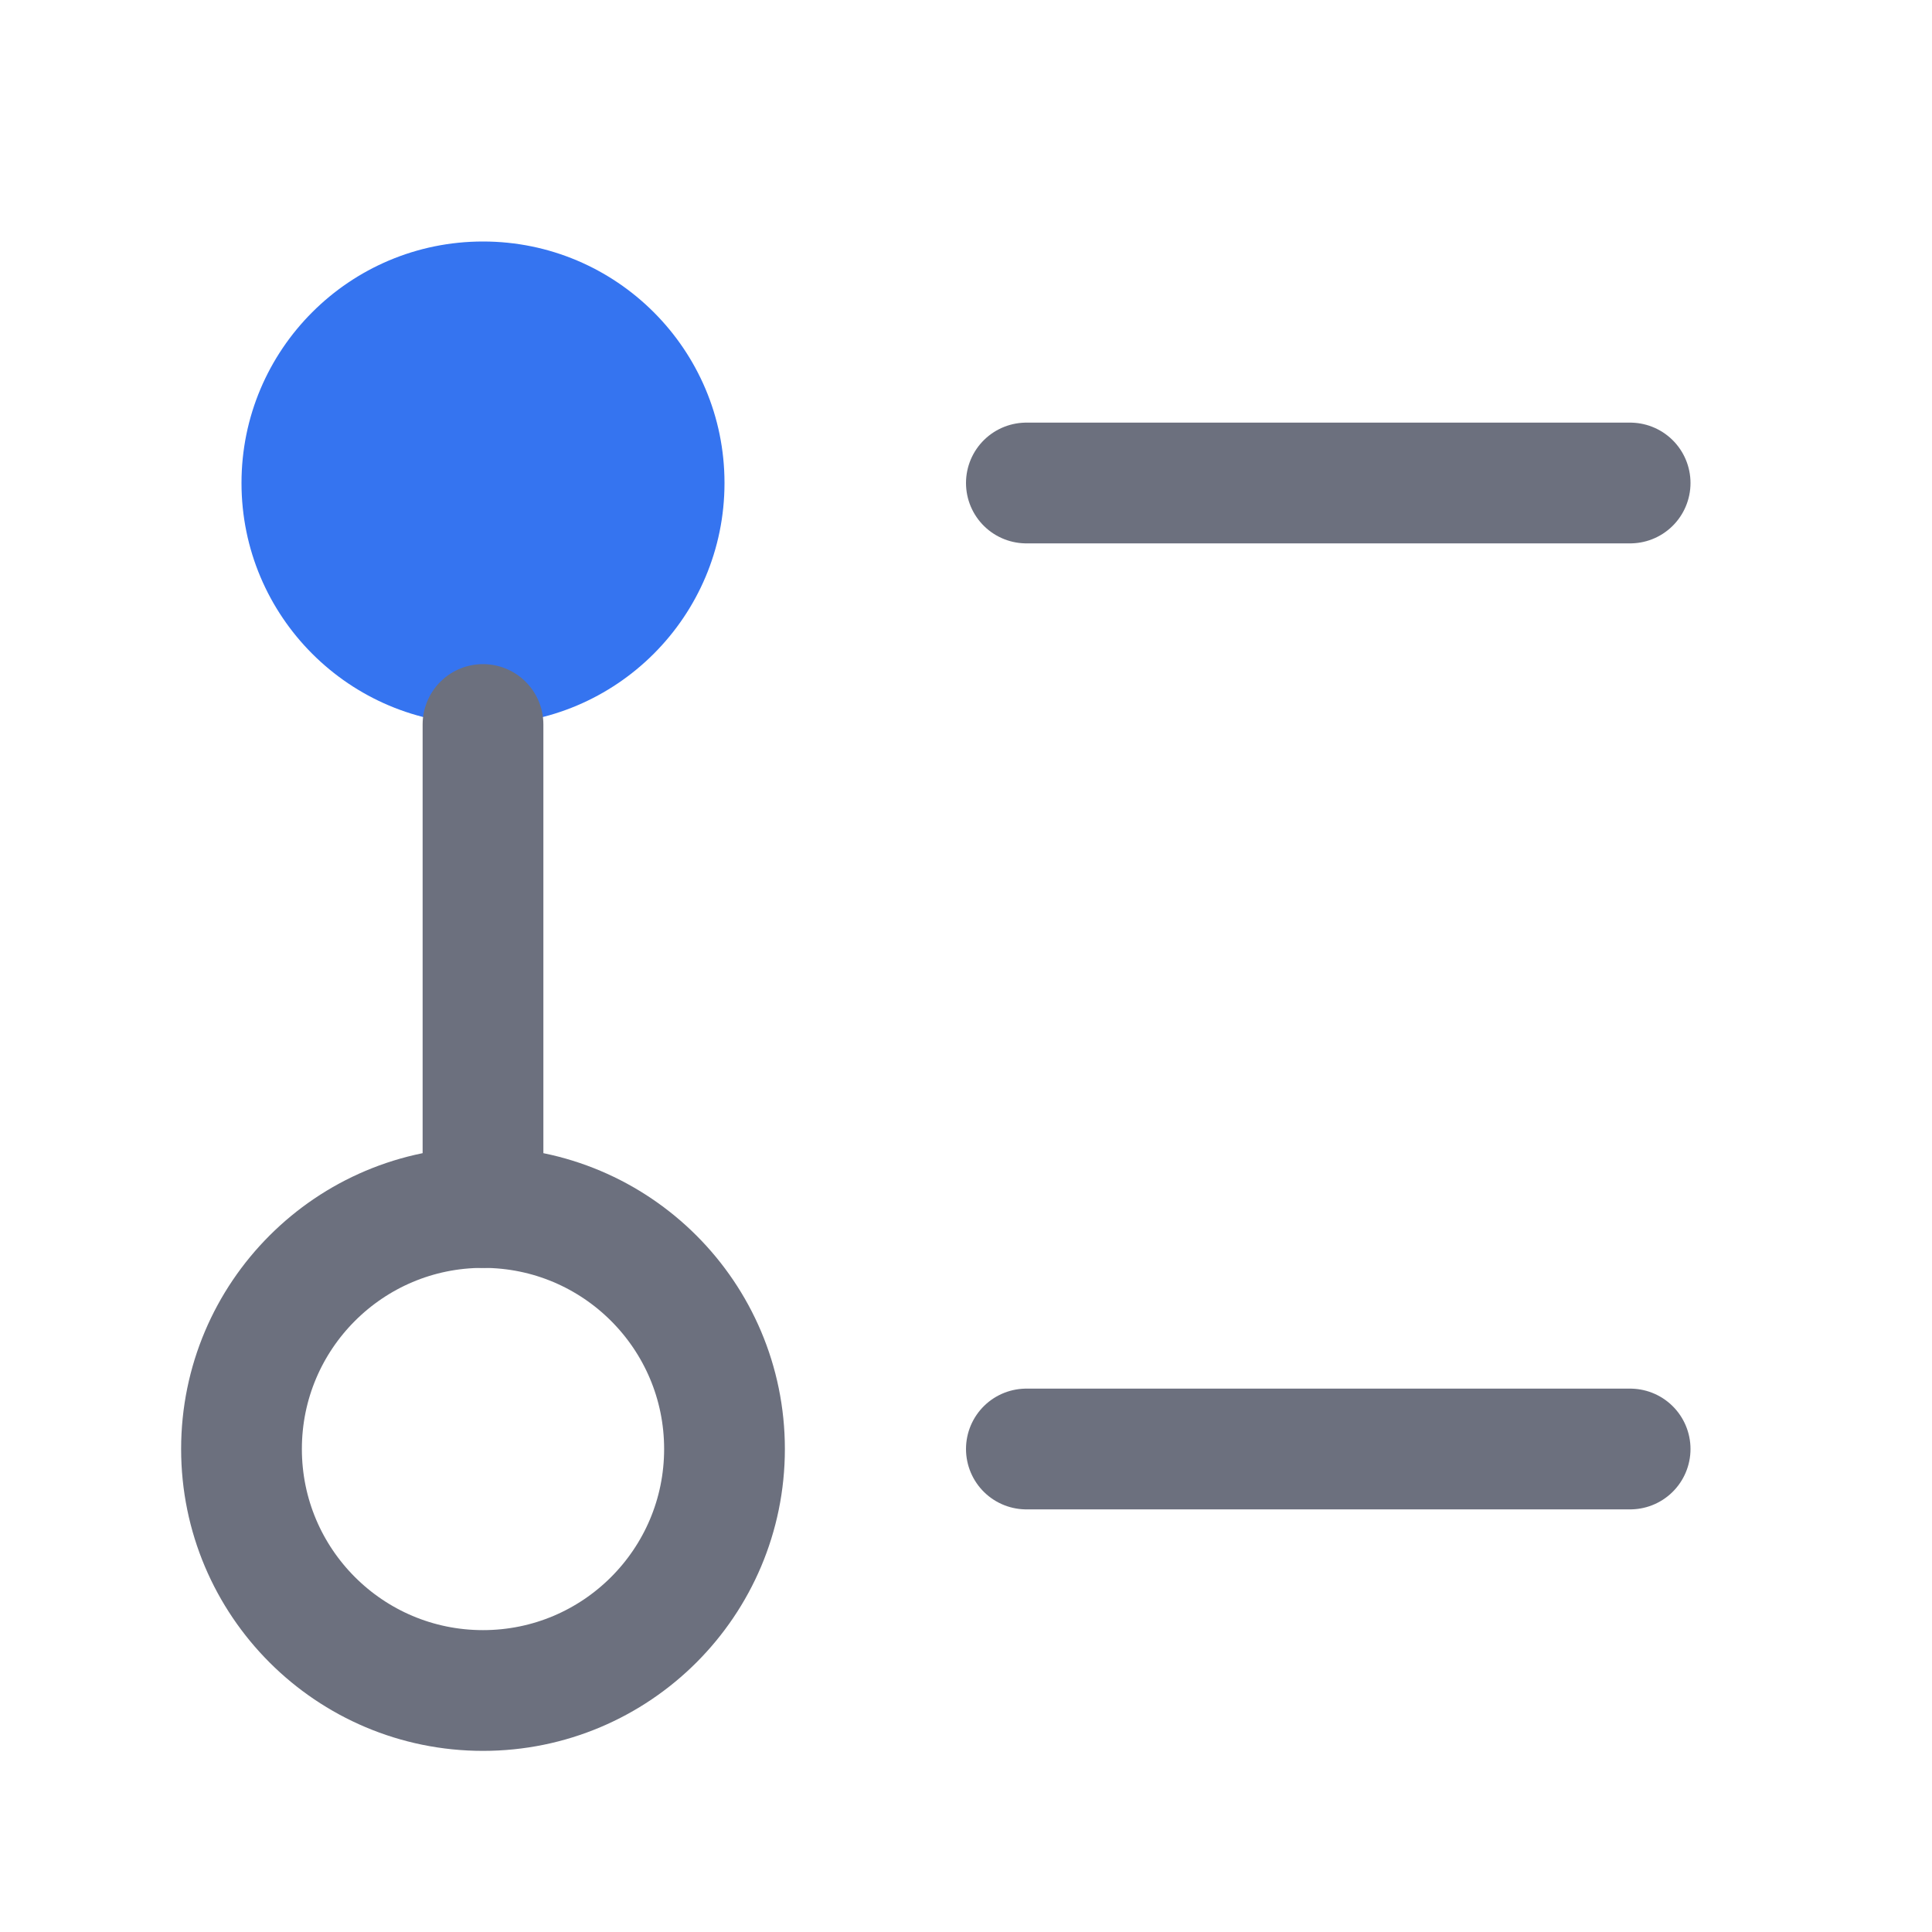
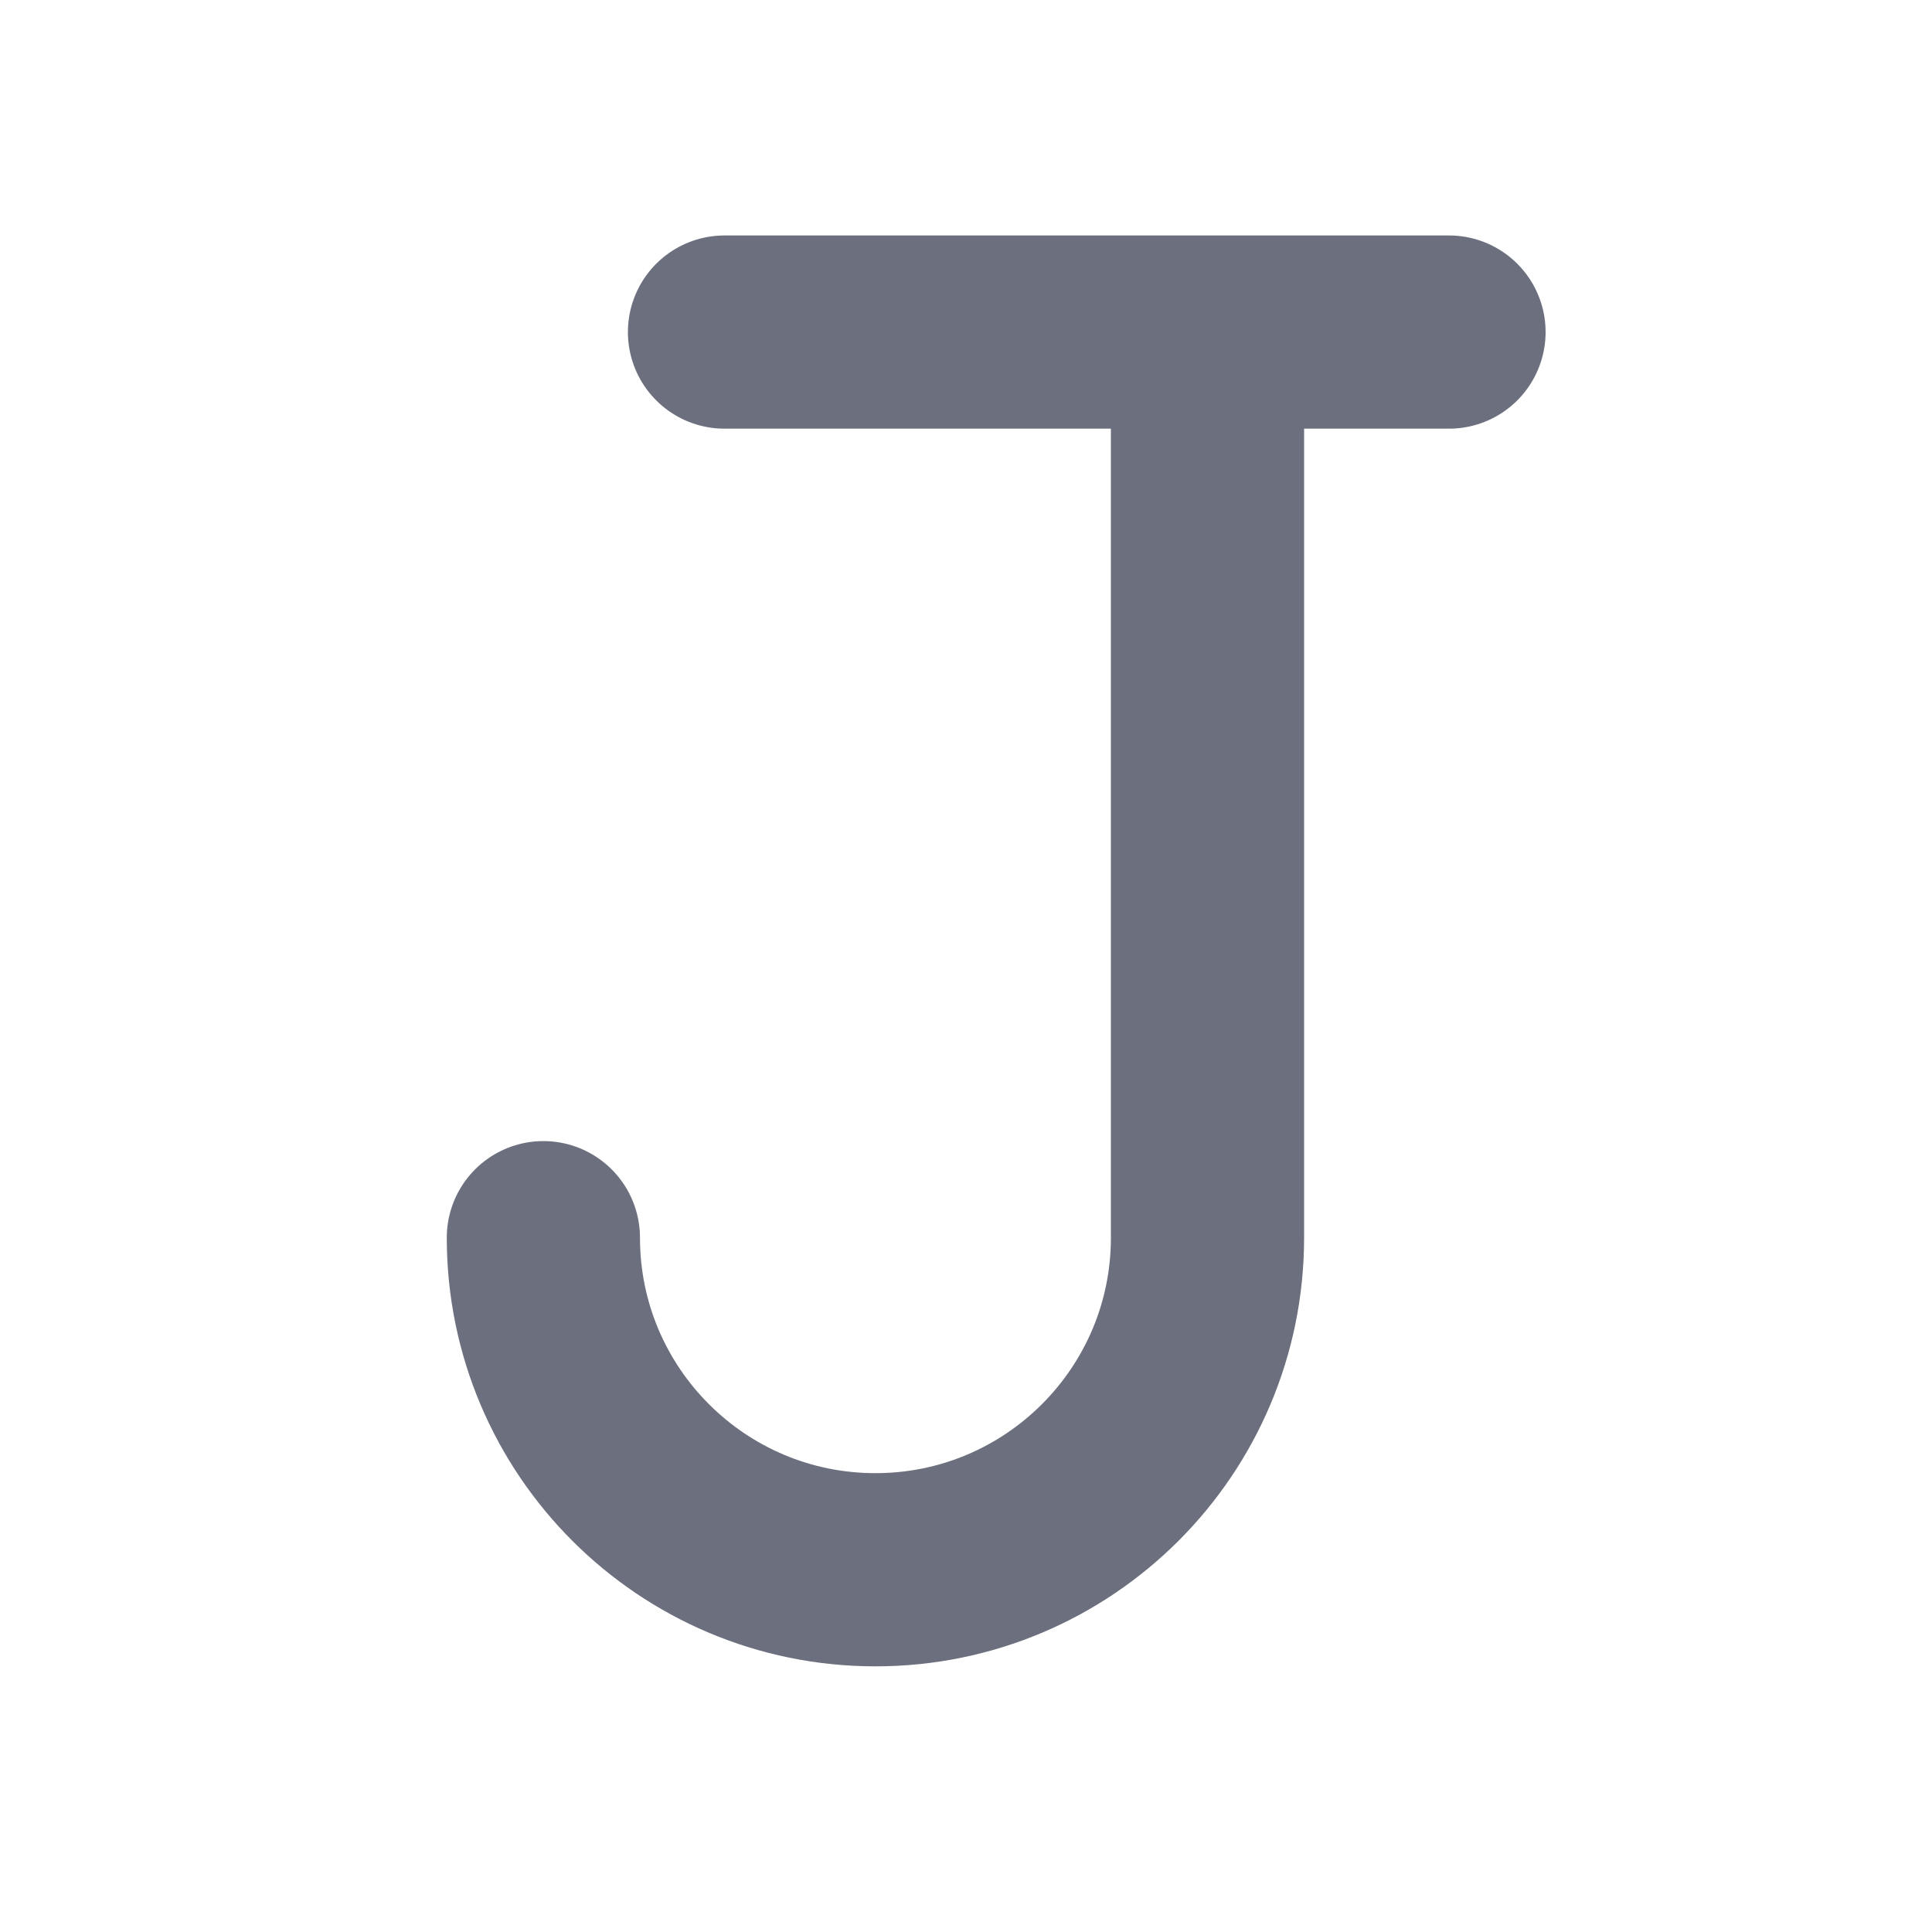
<svg xmlns="http://www.w3.org/2000/svg" width="16" height="16" viewBox="0 0 16 16">
-   <circle cx="4" cy="4" r="2" fill="#3574F0" />
-   <circle cx="4" cy="12" r="2" fill="none" stroke="#6C707E" />
-   <g fill="none" stroke="#6C707E" stroke-linecap="round">
-     <path d="M4 6v4" />
-     <path d="M8.5 4h5" />
-     <path d="M8.5 12h5" />
-   </g>
+   <path d="M6 2.75h6M10 2.75v7.5a2.75 2.75 0 0 1-5.5 0" fill="none" stroke="#6C707E" stroke-width="1.6" stroke-linecap="round" stroke-linejoin="round" />
</svg>
